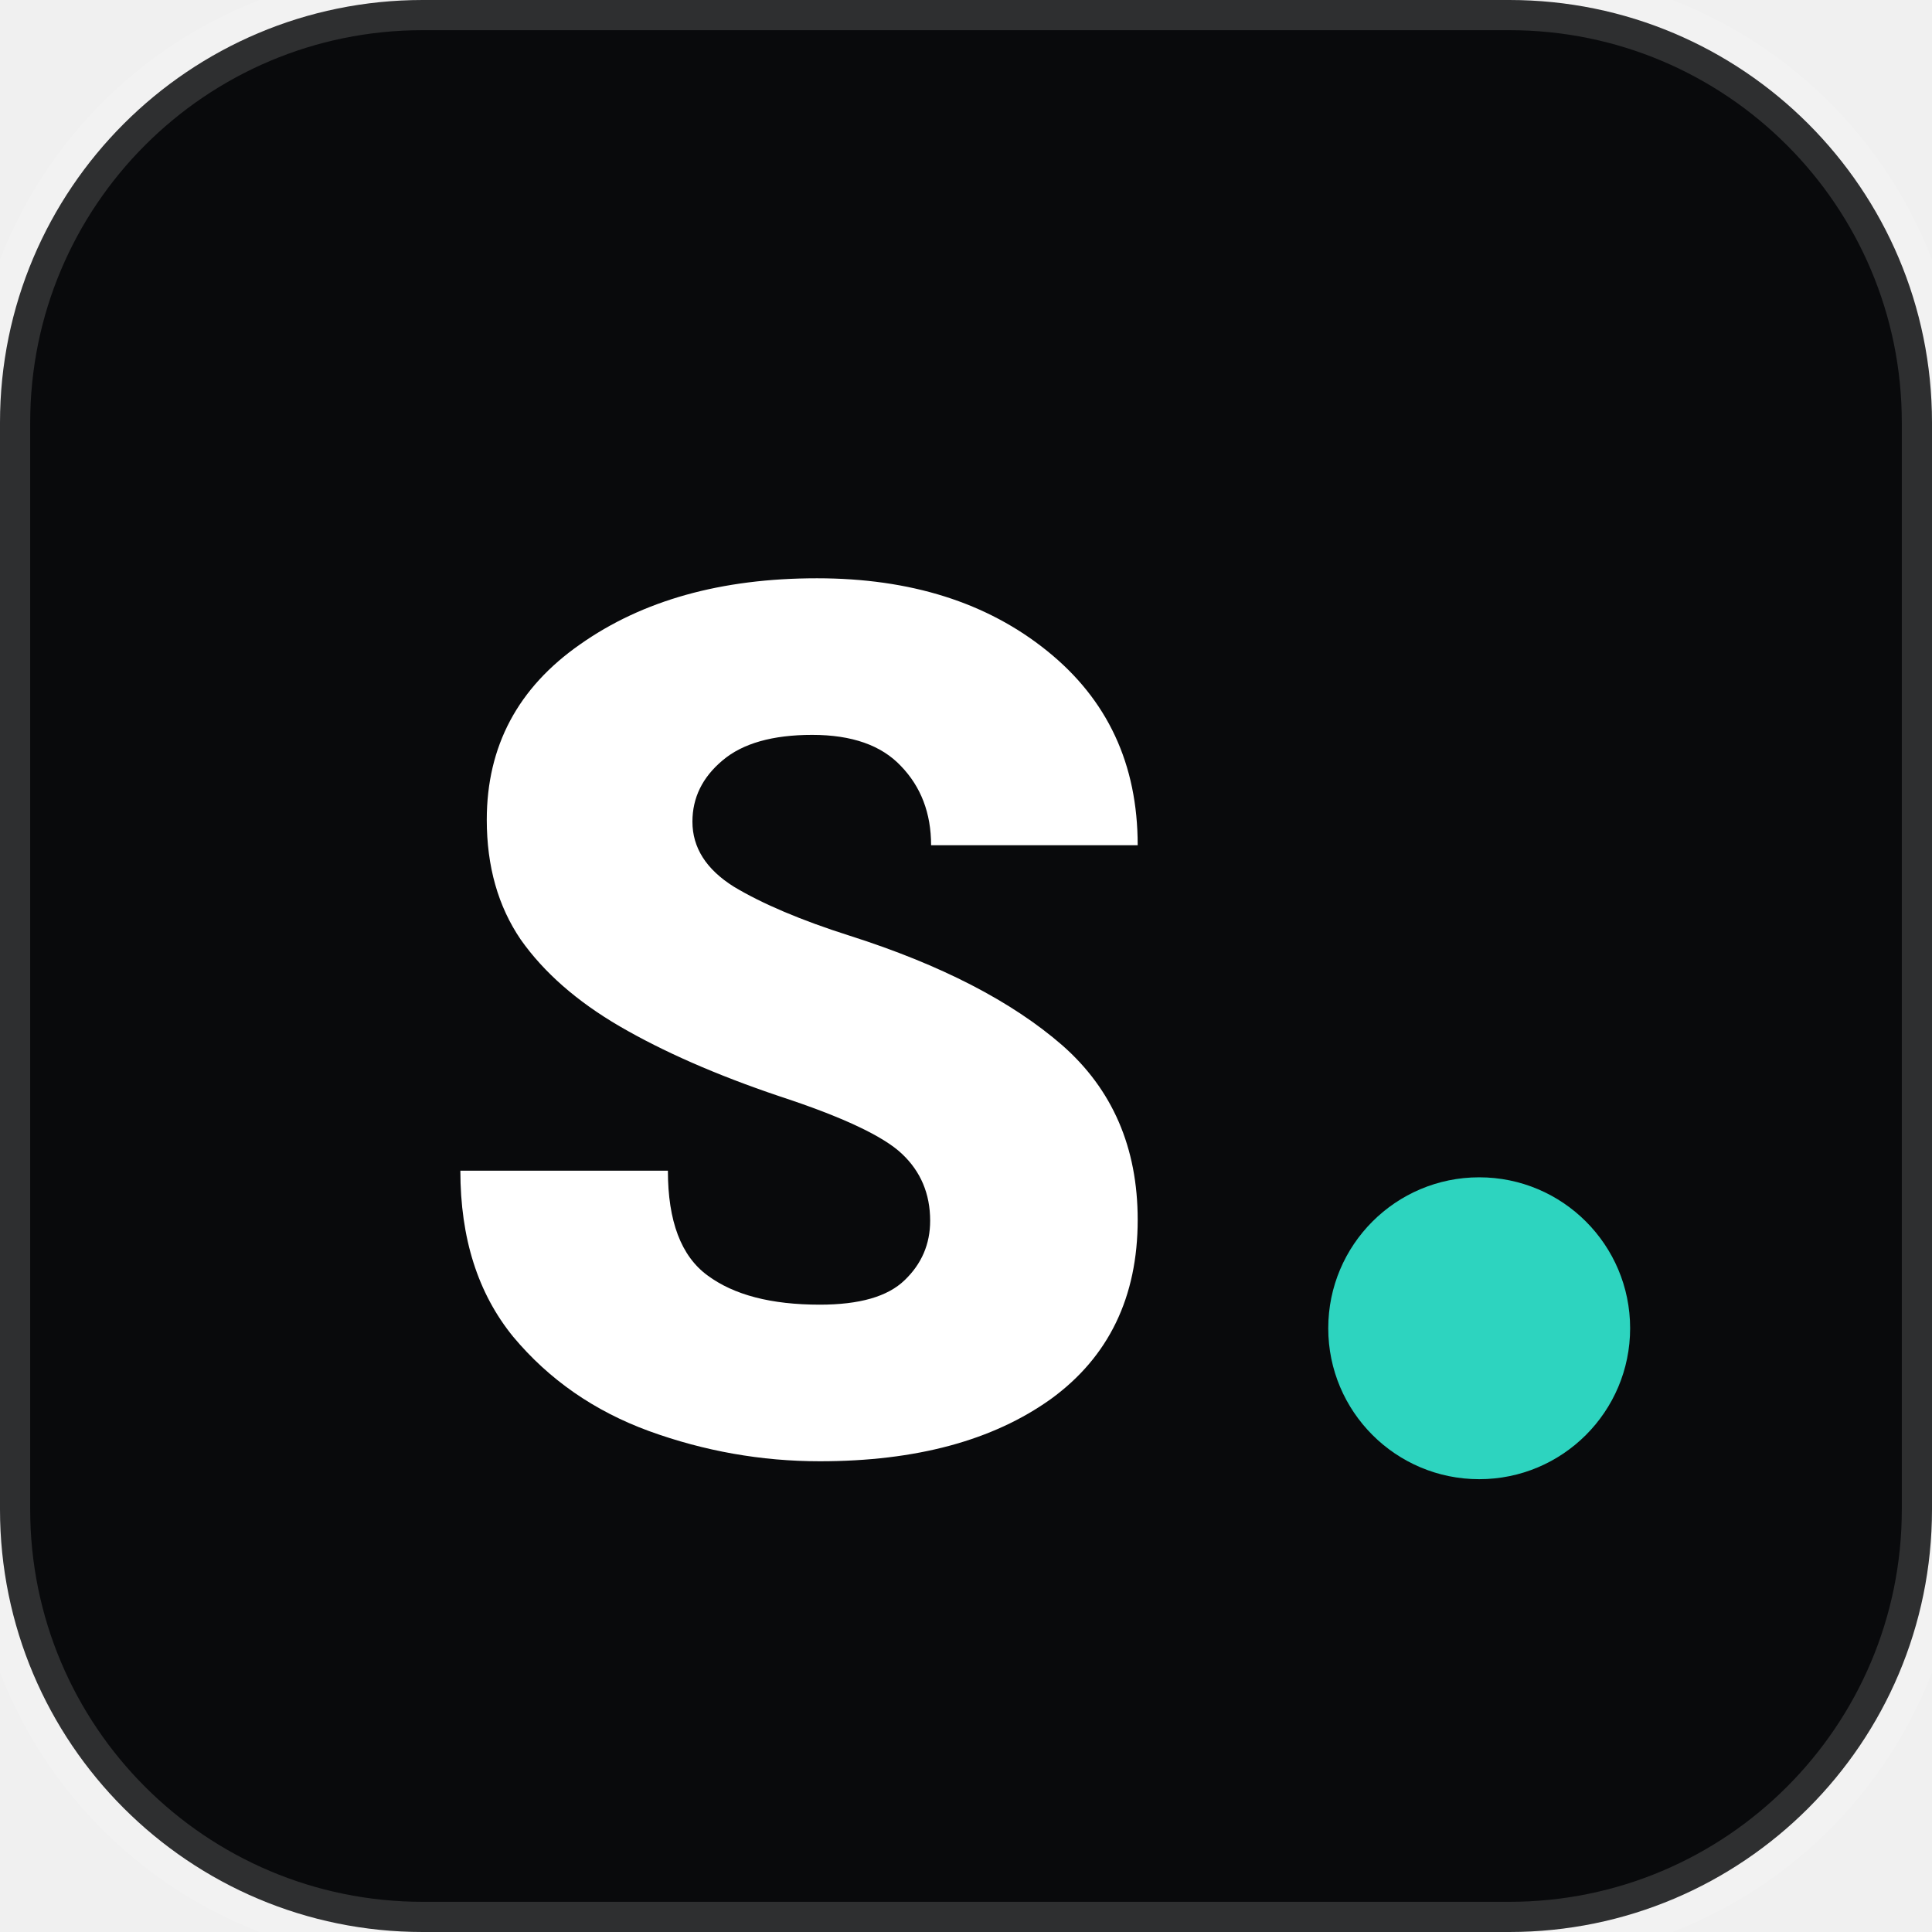
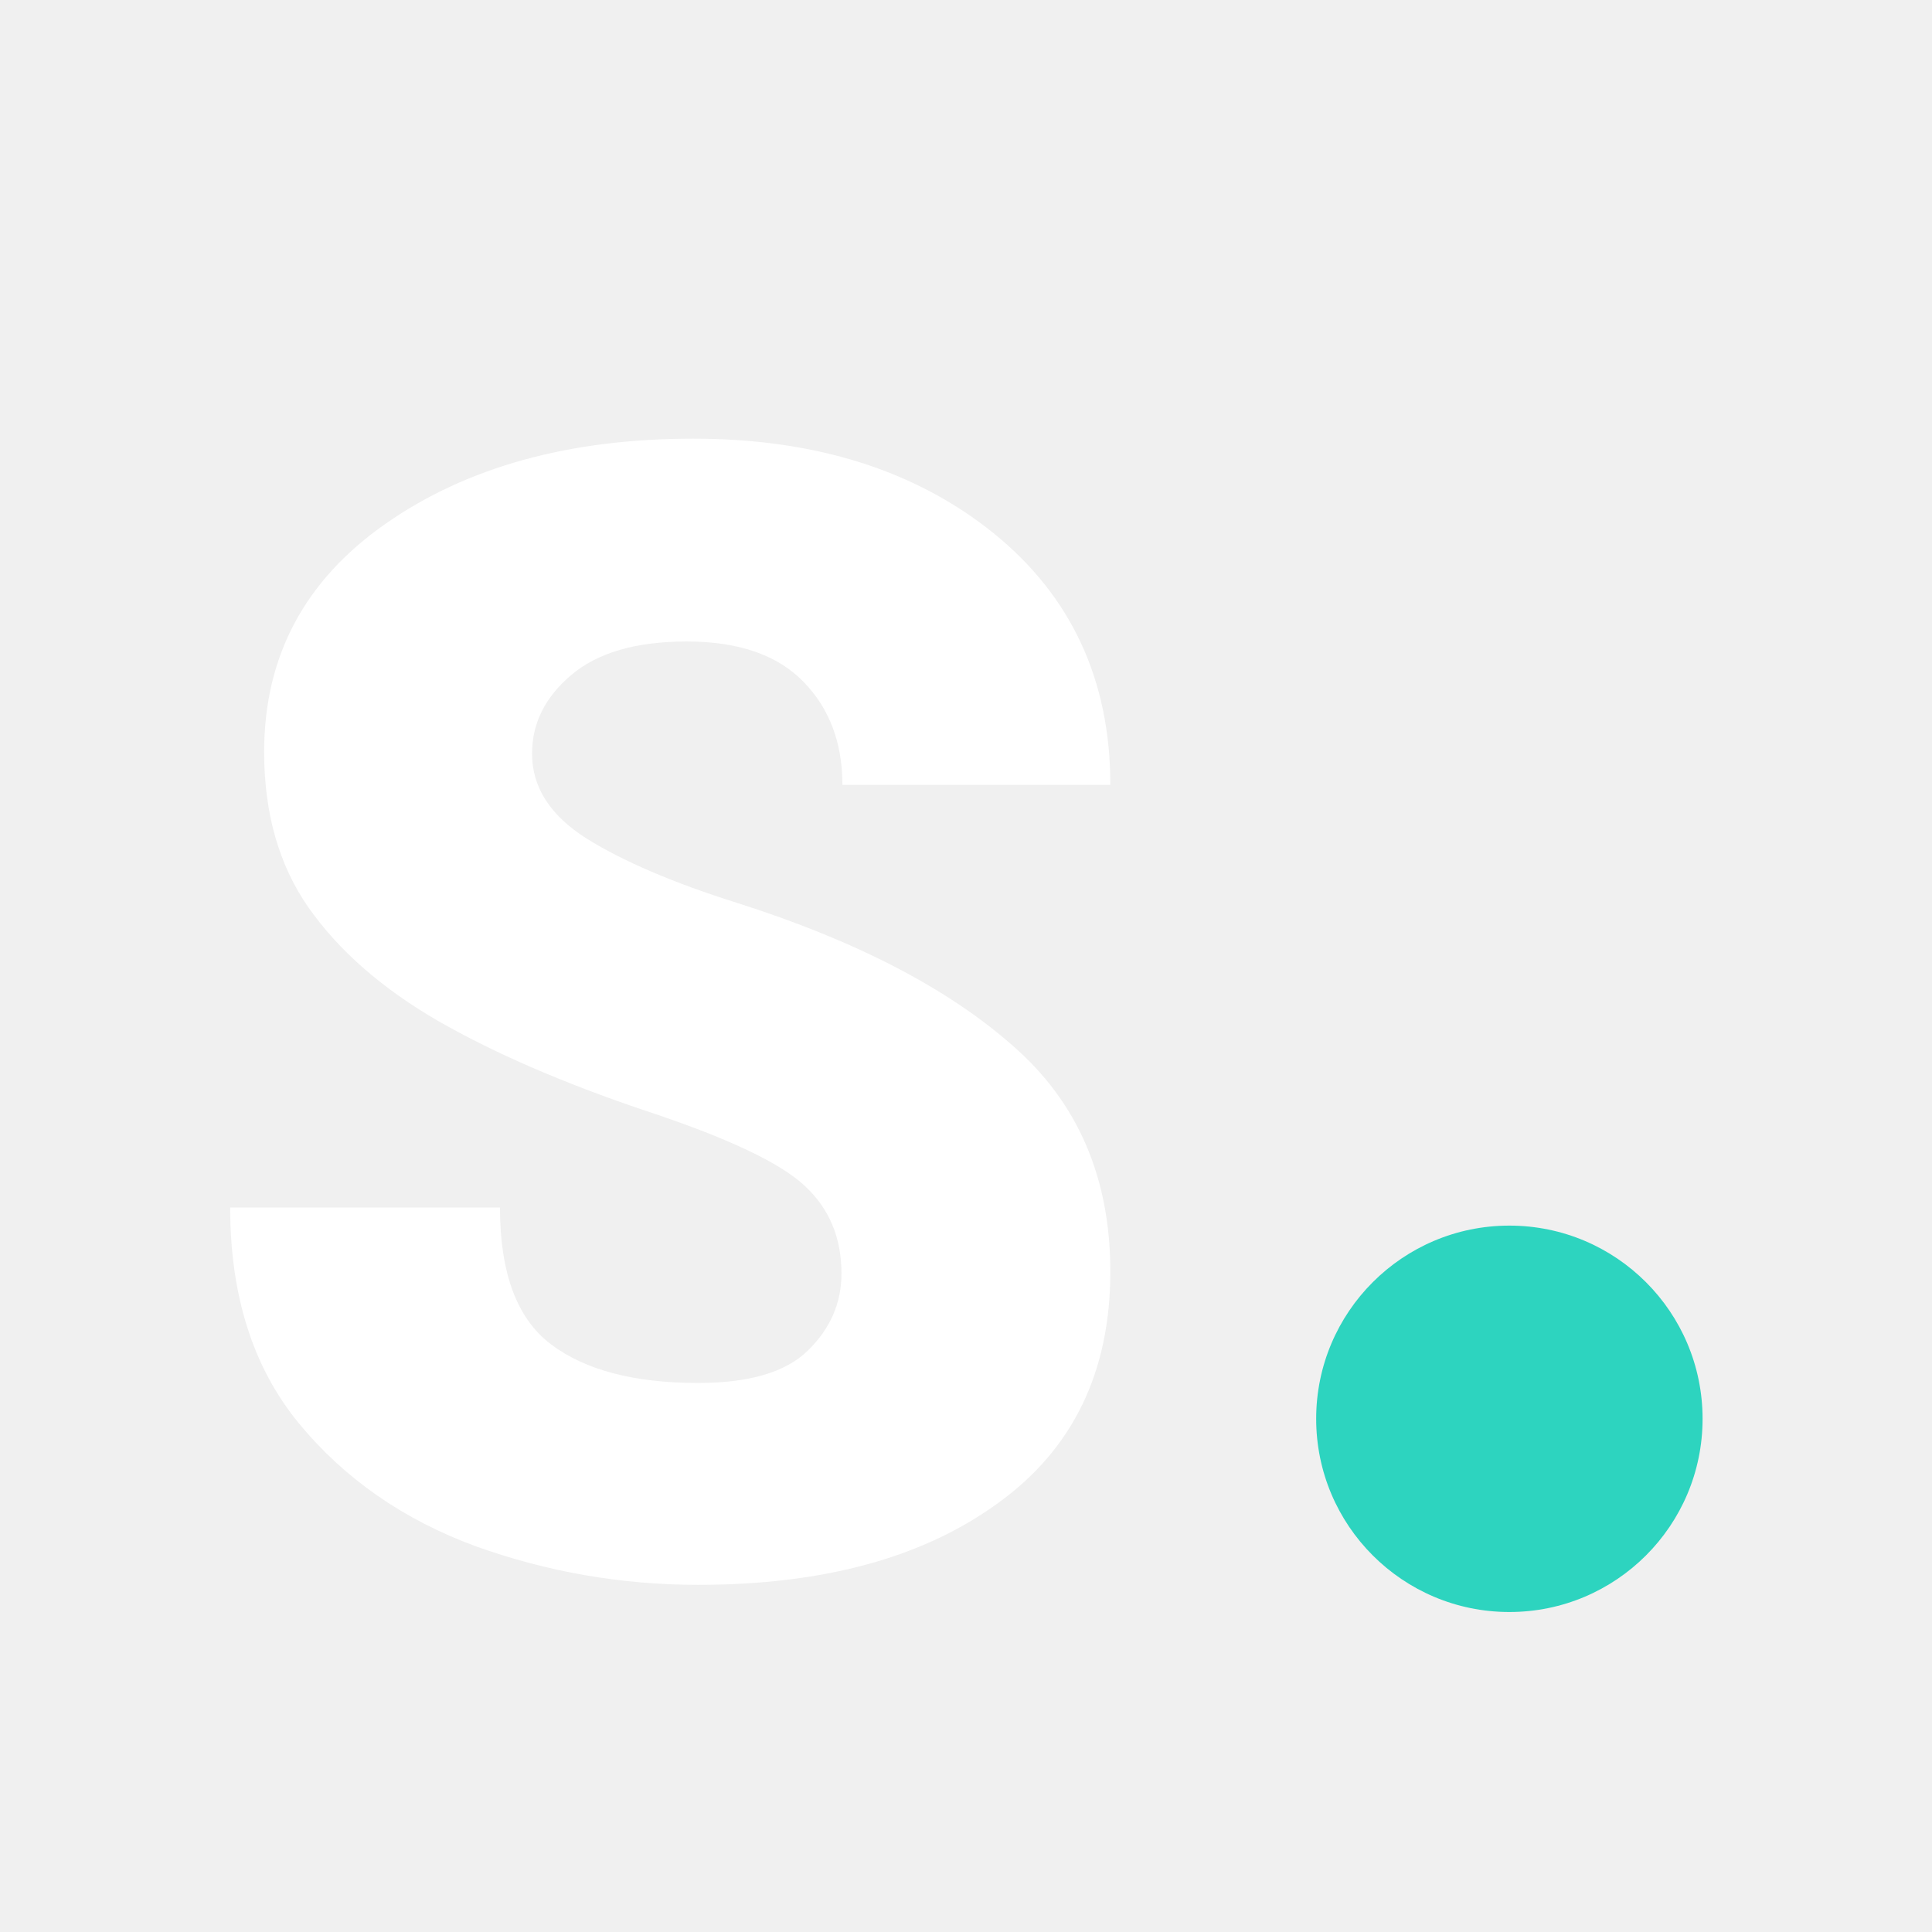
<svg xmlns="http://www.w3.org/2000/svg" viewBox="0 0 32 32">
-   <rect width="32" height="32" rx="7" fill="#090A0C" stroke="rgba(255,255,255,0.15)" stroke-width="1" />
-   <text x="7" y="24" font-family="system-ui, -apple-system, BlinkMacSystemFont, 'Segoe UI', Roboto, sans-serif" font-size="20" font-weight="900" fill="#FFFFFF">S</text>
-   <circle cx="24.5" cy="22" r="2.5" fill="#2DD4BF" />
+   <text x="3" y="26" font-family="system-ui, -apple-system, BlinkMacSystemFont, 'Segoe UI', Roboto, sans-serif" font-size="26" font-weight="900" fill="#FFFFFF">S</text>
+   <circle cx="25" cy="23.5" r="3.2" fill="#2DD4BF" />
</svg>
